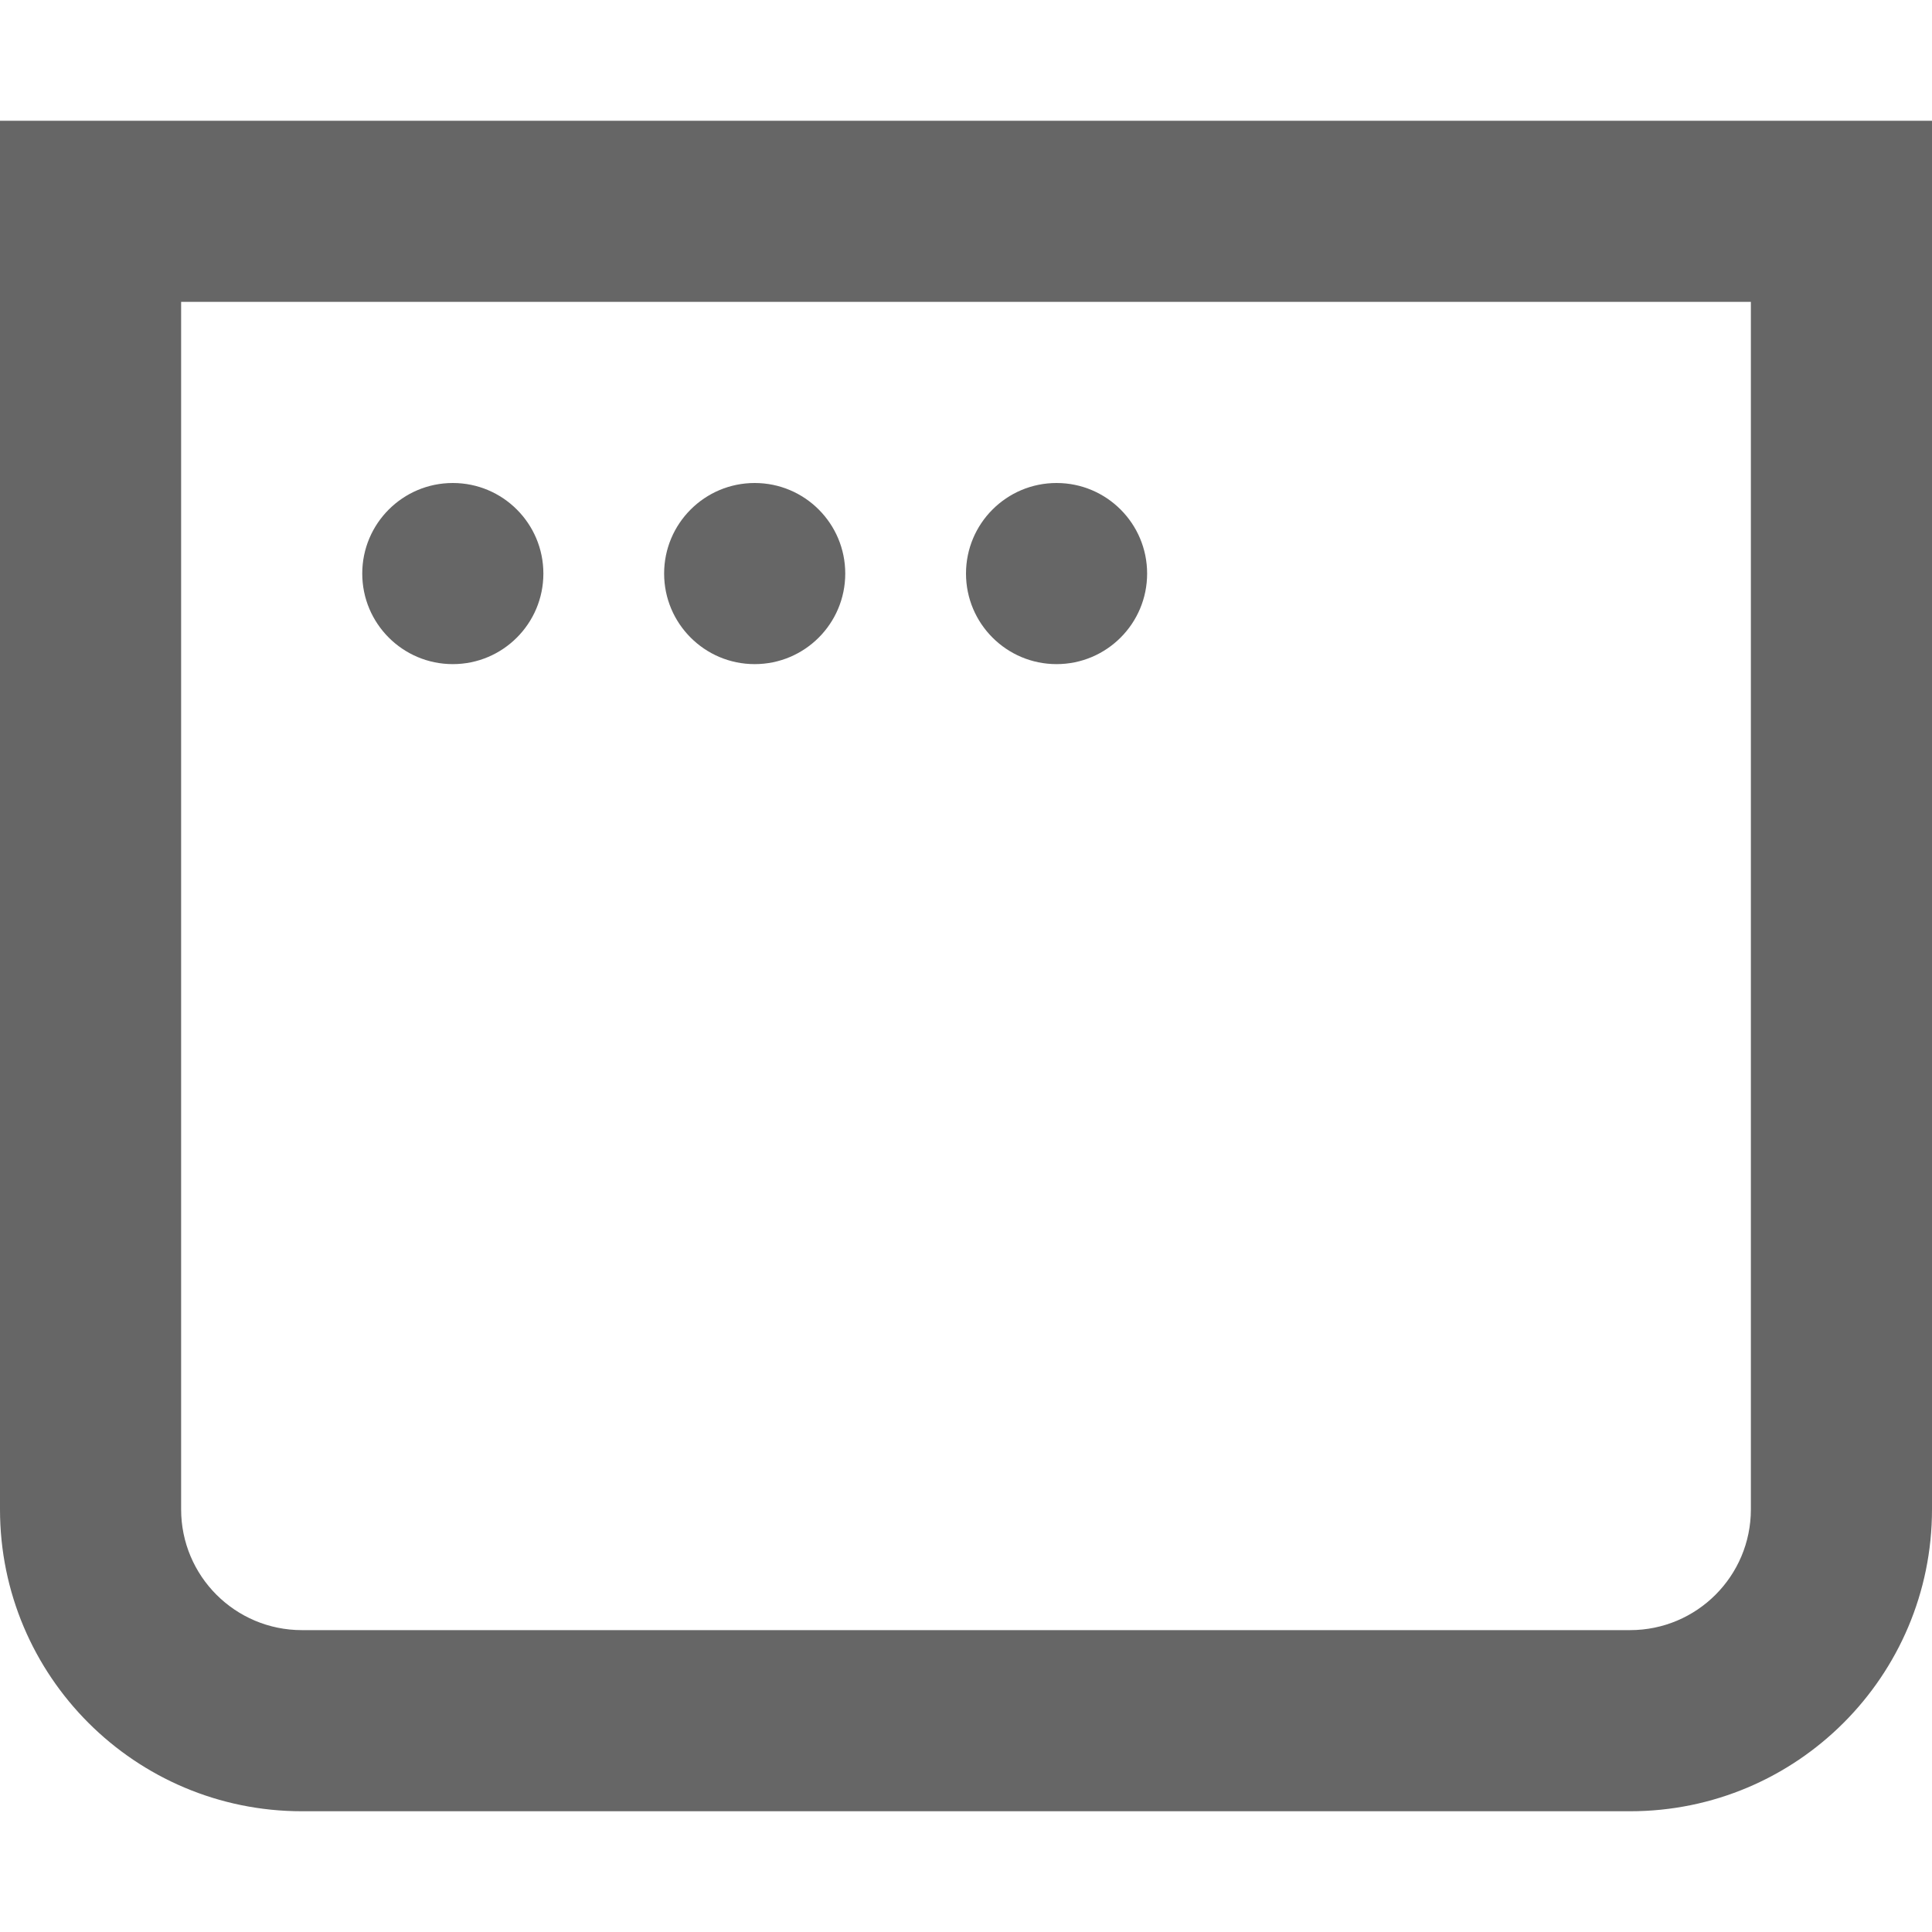
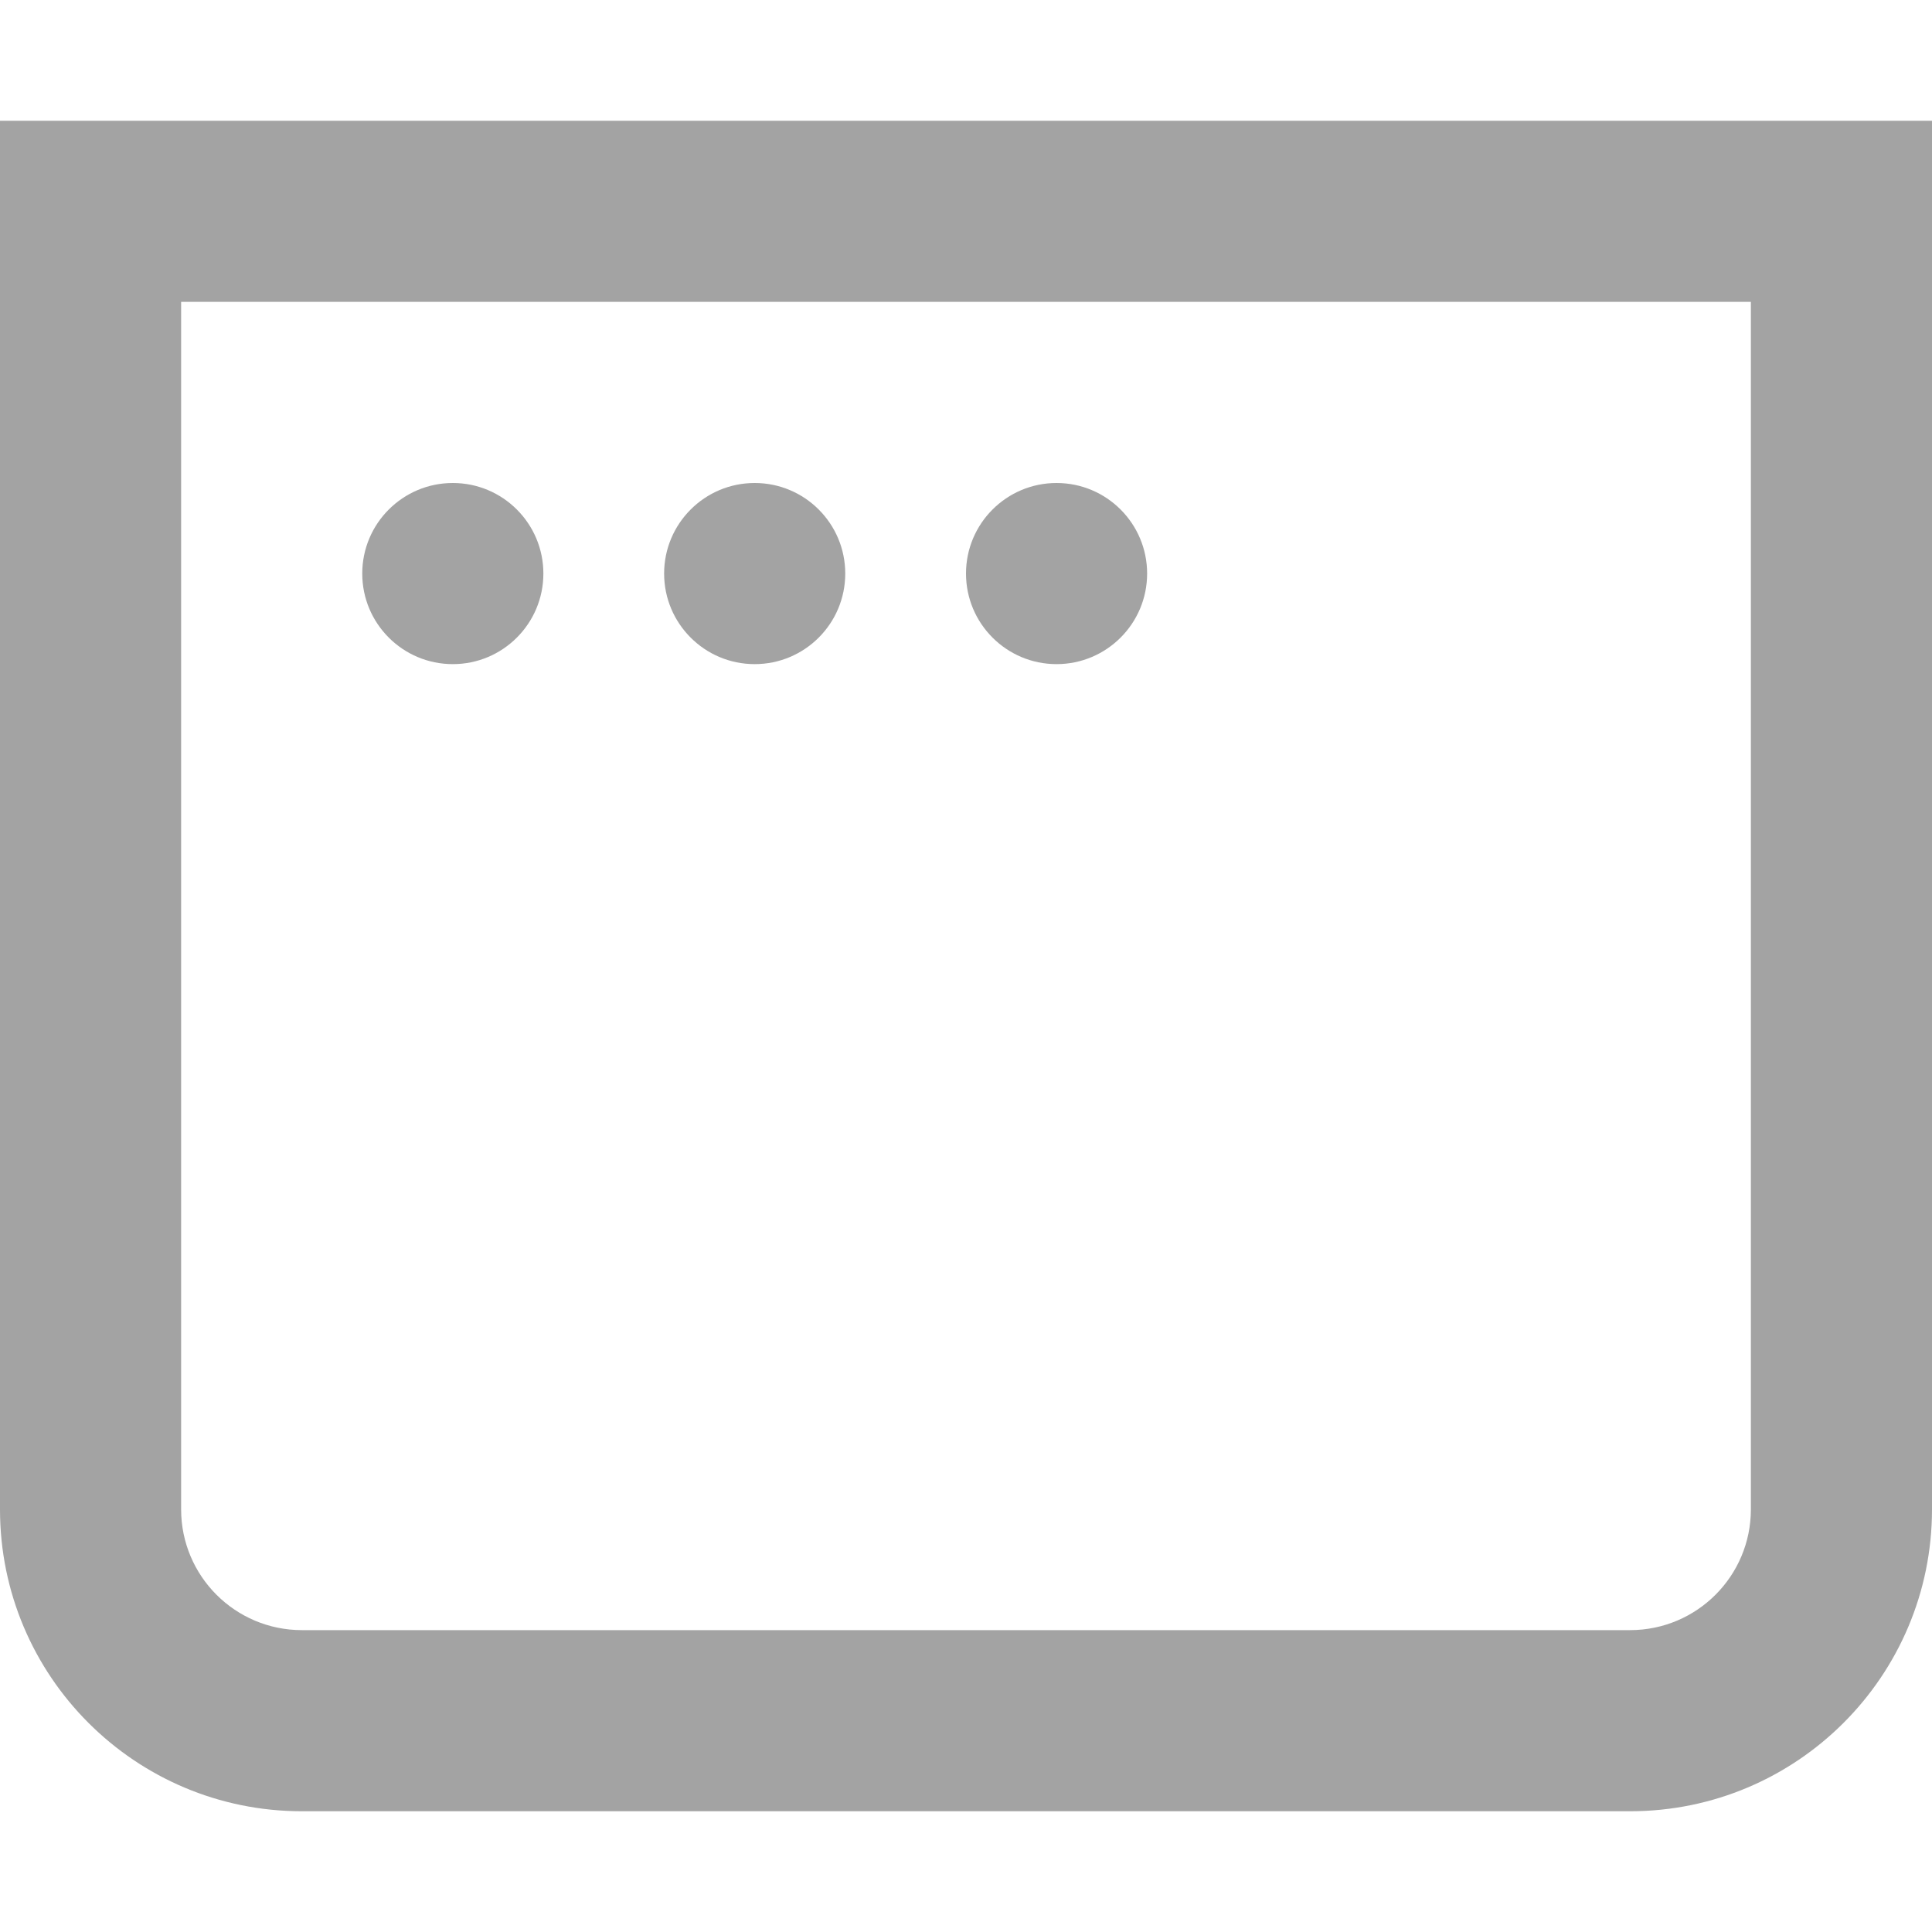
<svg xmlns="http://www.w3.org/2000/svg" fill="none" viewBox="0 0 16 16">
-   <path fill-rule="evenodd" clip-rule="evenodd" d="M1.5 2.5h13v10a1 1 0 0 1-1 1h-11a1 1 0 0 1-1-1zM0 1h16v11.5a2.5 2.5 0 0 1-2.5 2.5h-11A2.5 2.5 0 0 1 0 12.5zm3.75 4.5a.75.75 0 1 0 0-1.5.75.75 0 0 0 0 1.5M7 4.75a.75.75 0 1 1-1.5 0 .75.75 0 0 1 1.5 0m1.75.75a.75.75 0 1 0 0-1.5.75.75 0 0 0 0 1.5" fill="#666" />
+   <path fill-rule="evenodd" clip-rule="evenodd" d="M1.5 2.5h13v10a1 1 0 0 1-1 1h-11a1 1 0 0 1-1-1zM0 1h16v11.5a2.5 2.5 0 0 1-2.5 2.5h-11A2.5 2.5 0 0 1 0 12.5zm3.75 4.5a.75.75 0 1 0 0-1.5.75.75 0 0 0 0 1.5M7 4.75a.75.75 0 1 1-1.5 0 .75.75 0 0 1 1.5 0m1.75.75a.75.75 0 1 0 0-1.5.75.75 0 0 0 0 1.5" fill="#a3a3a3" />
</svg>
